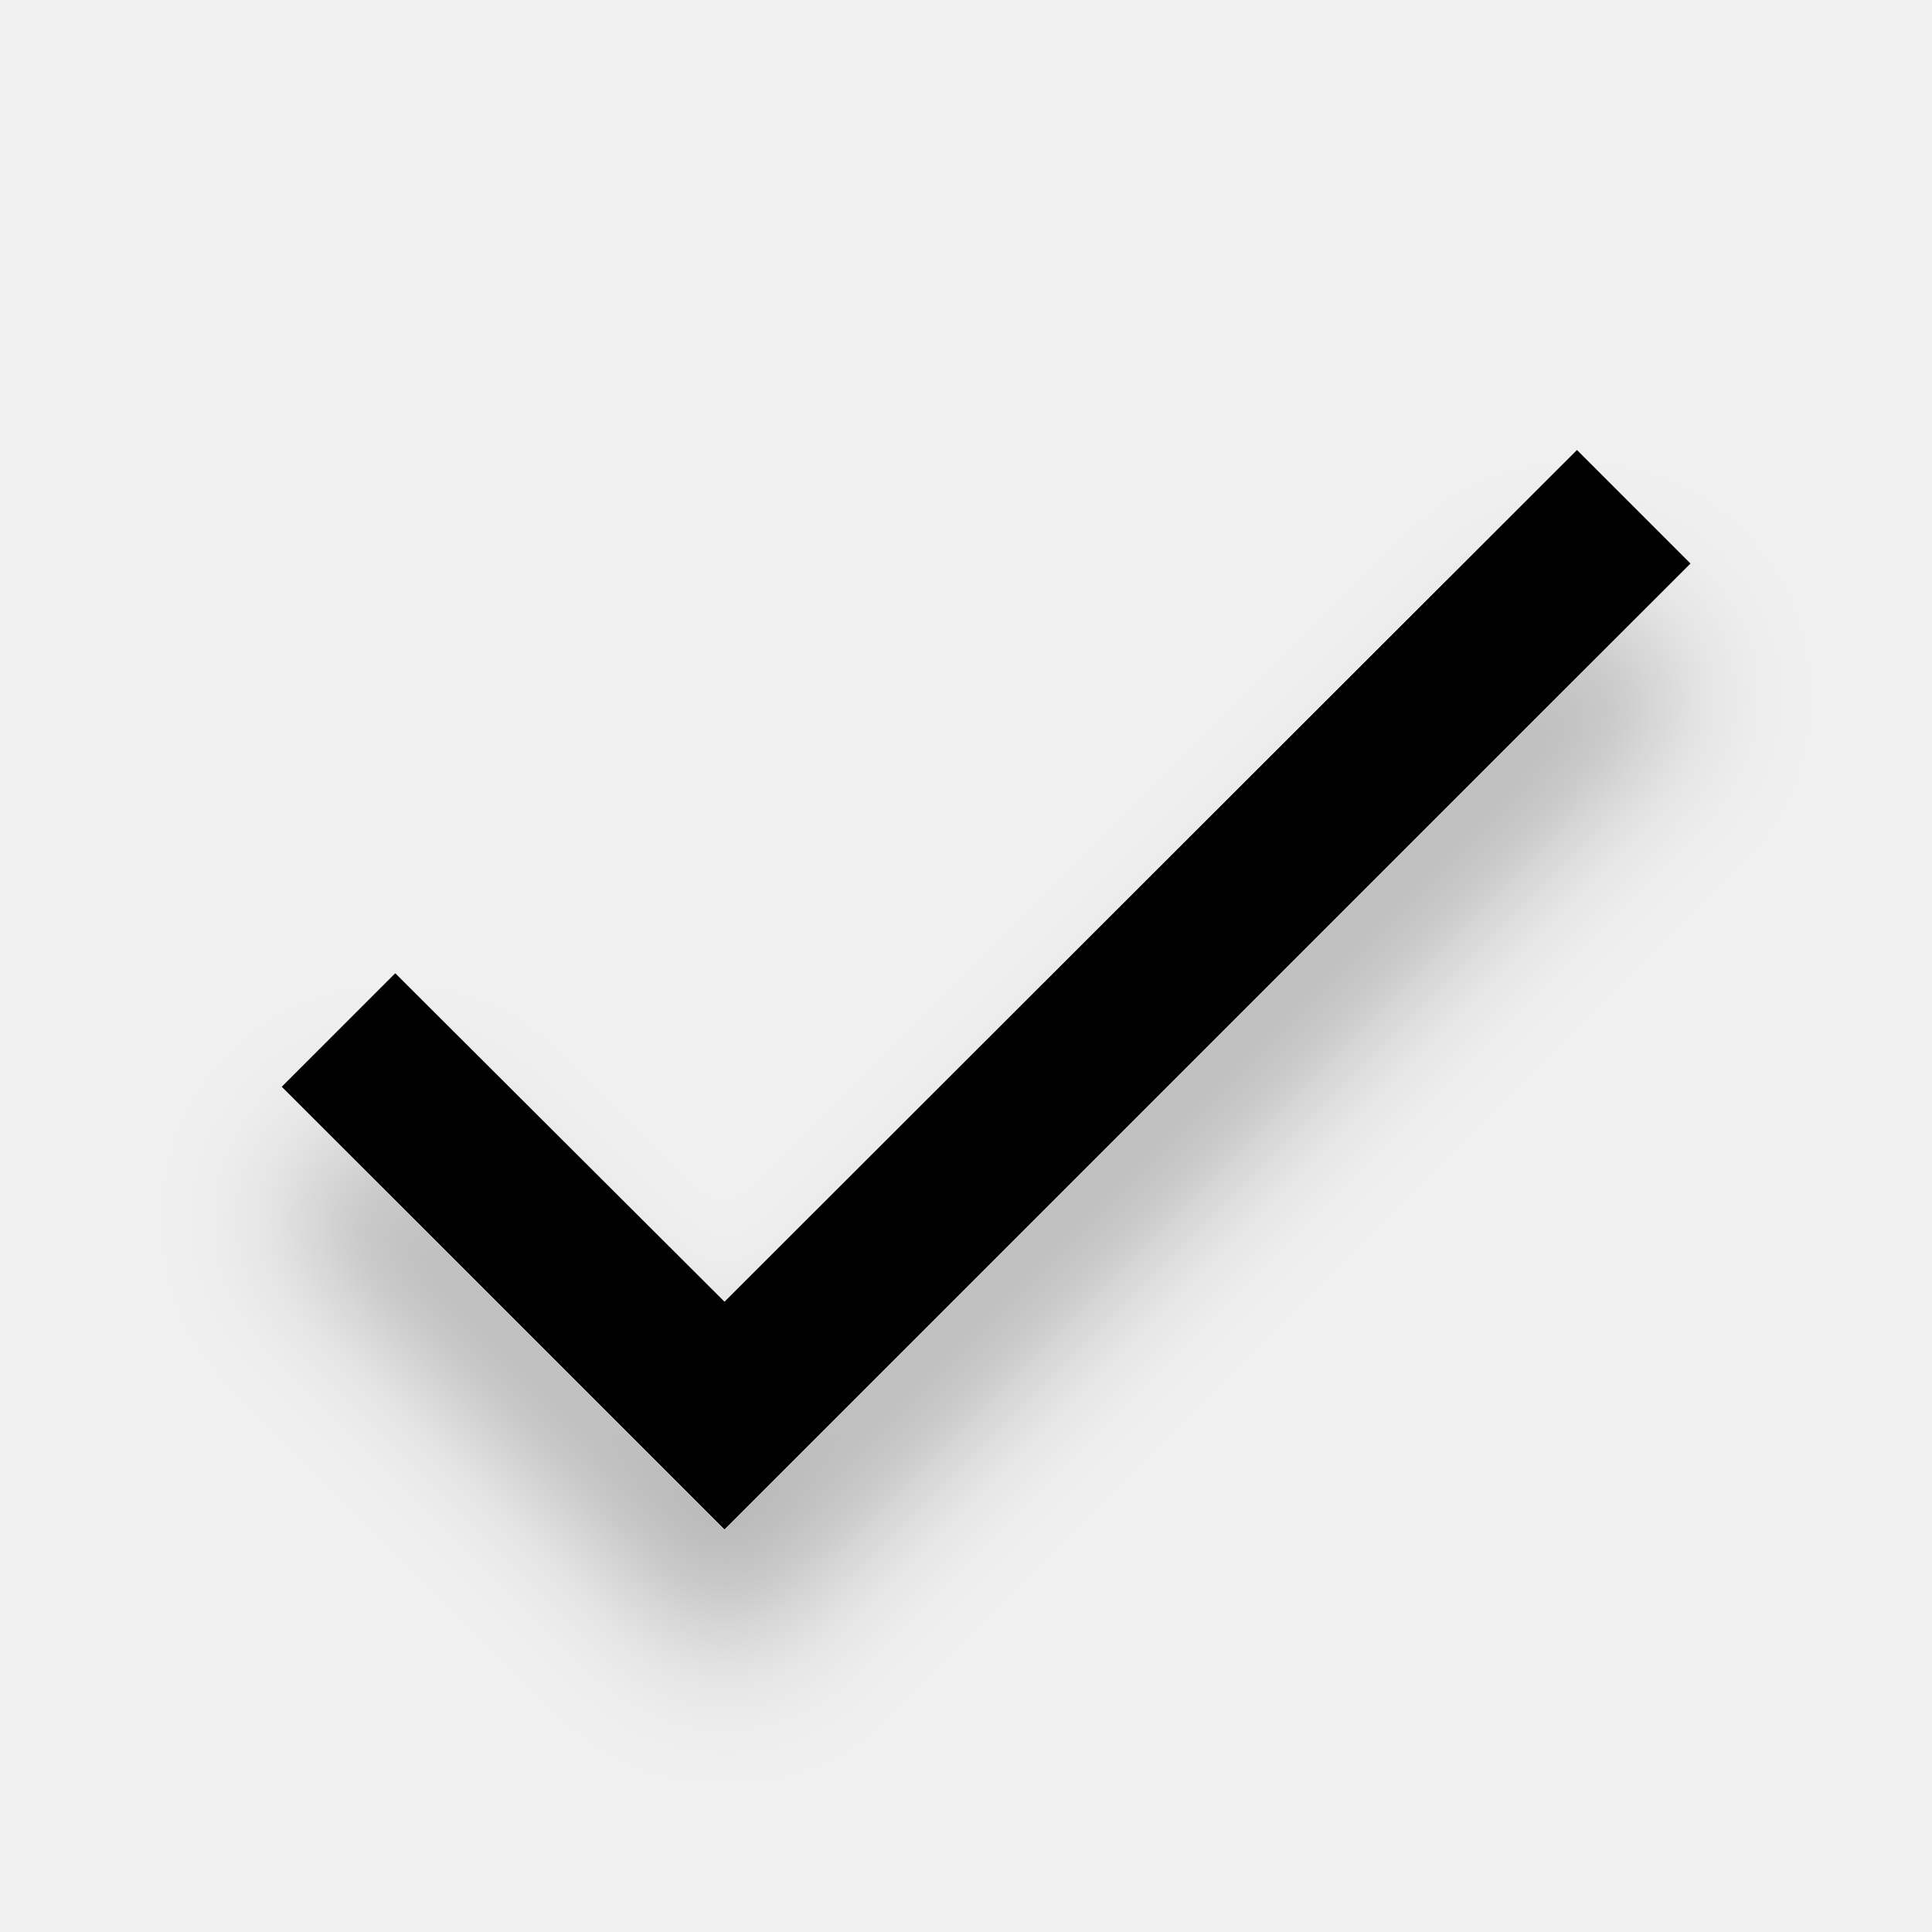
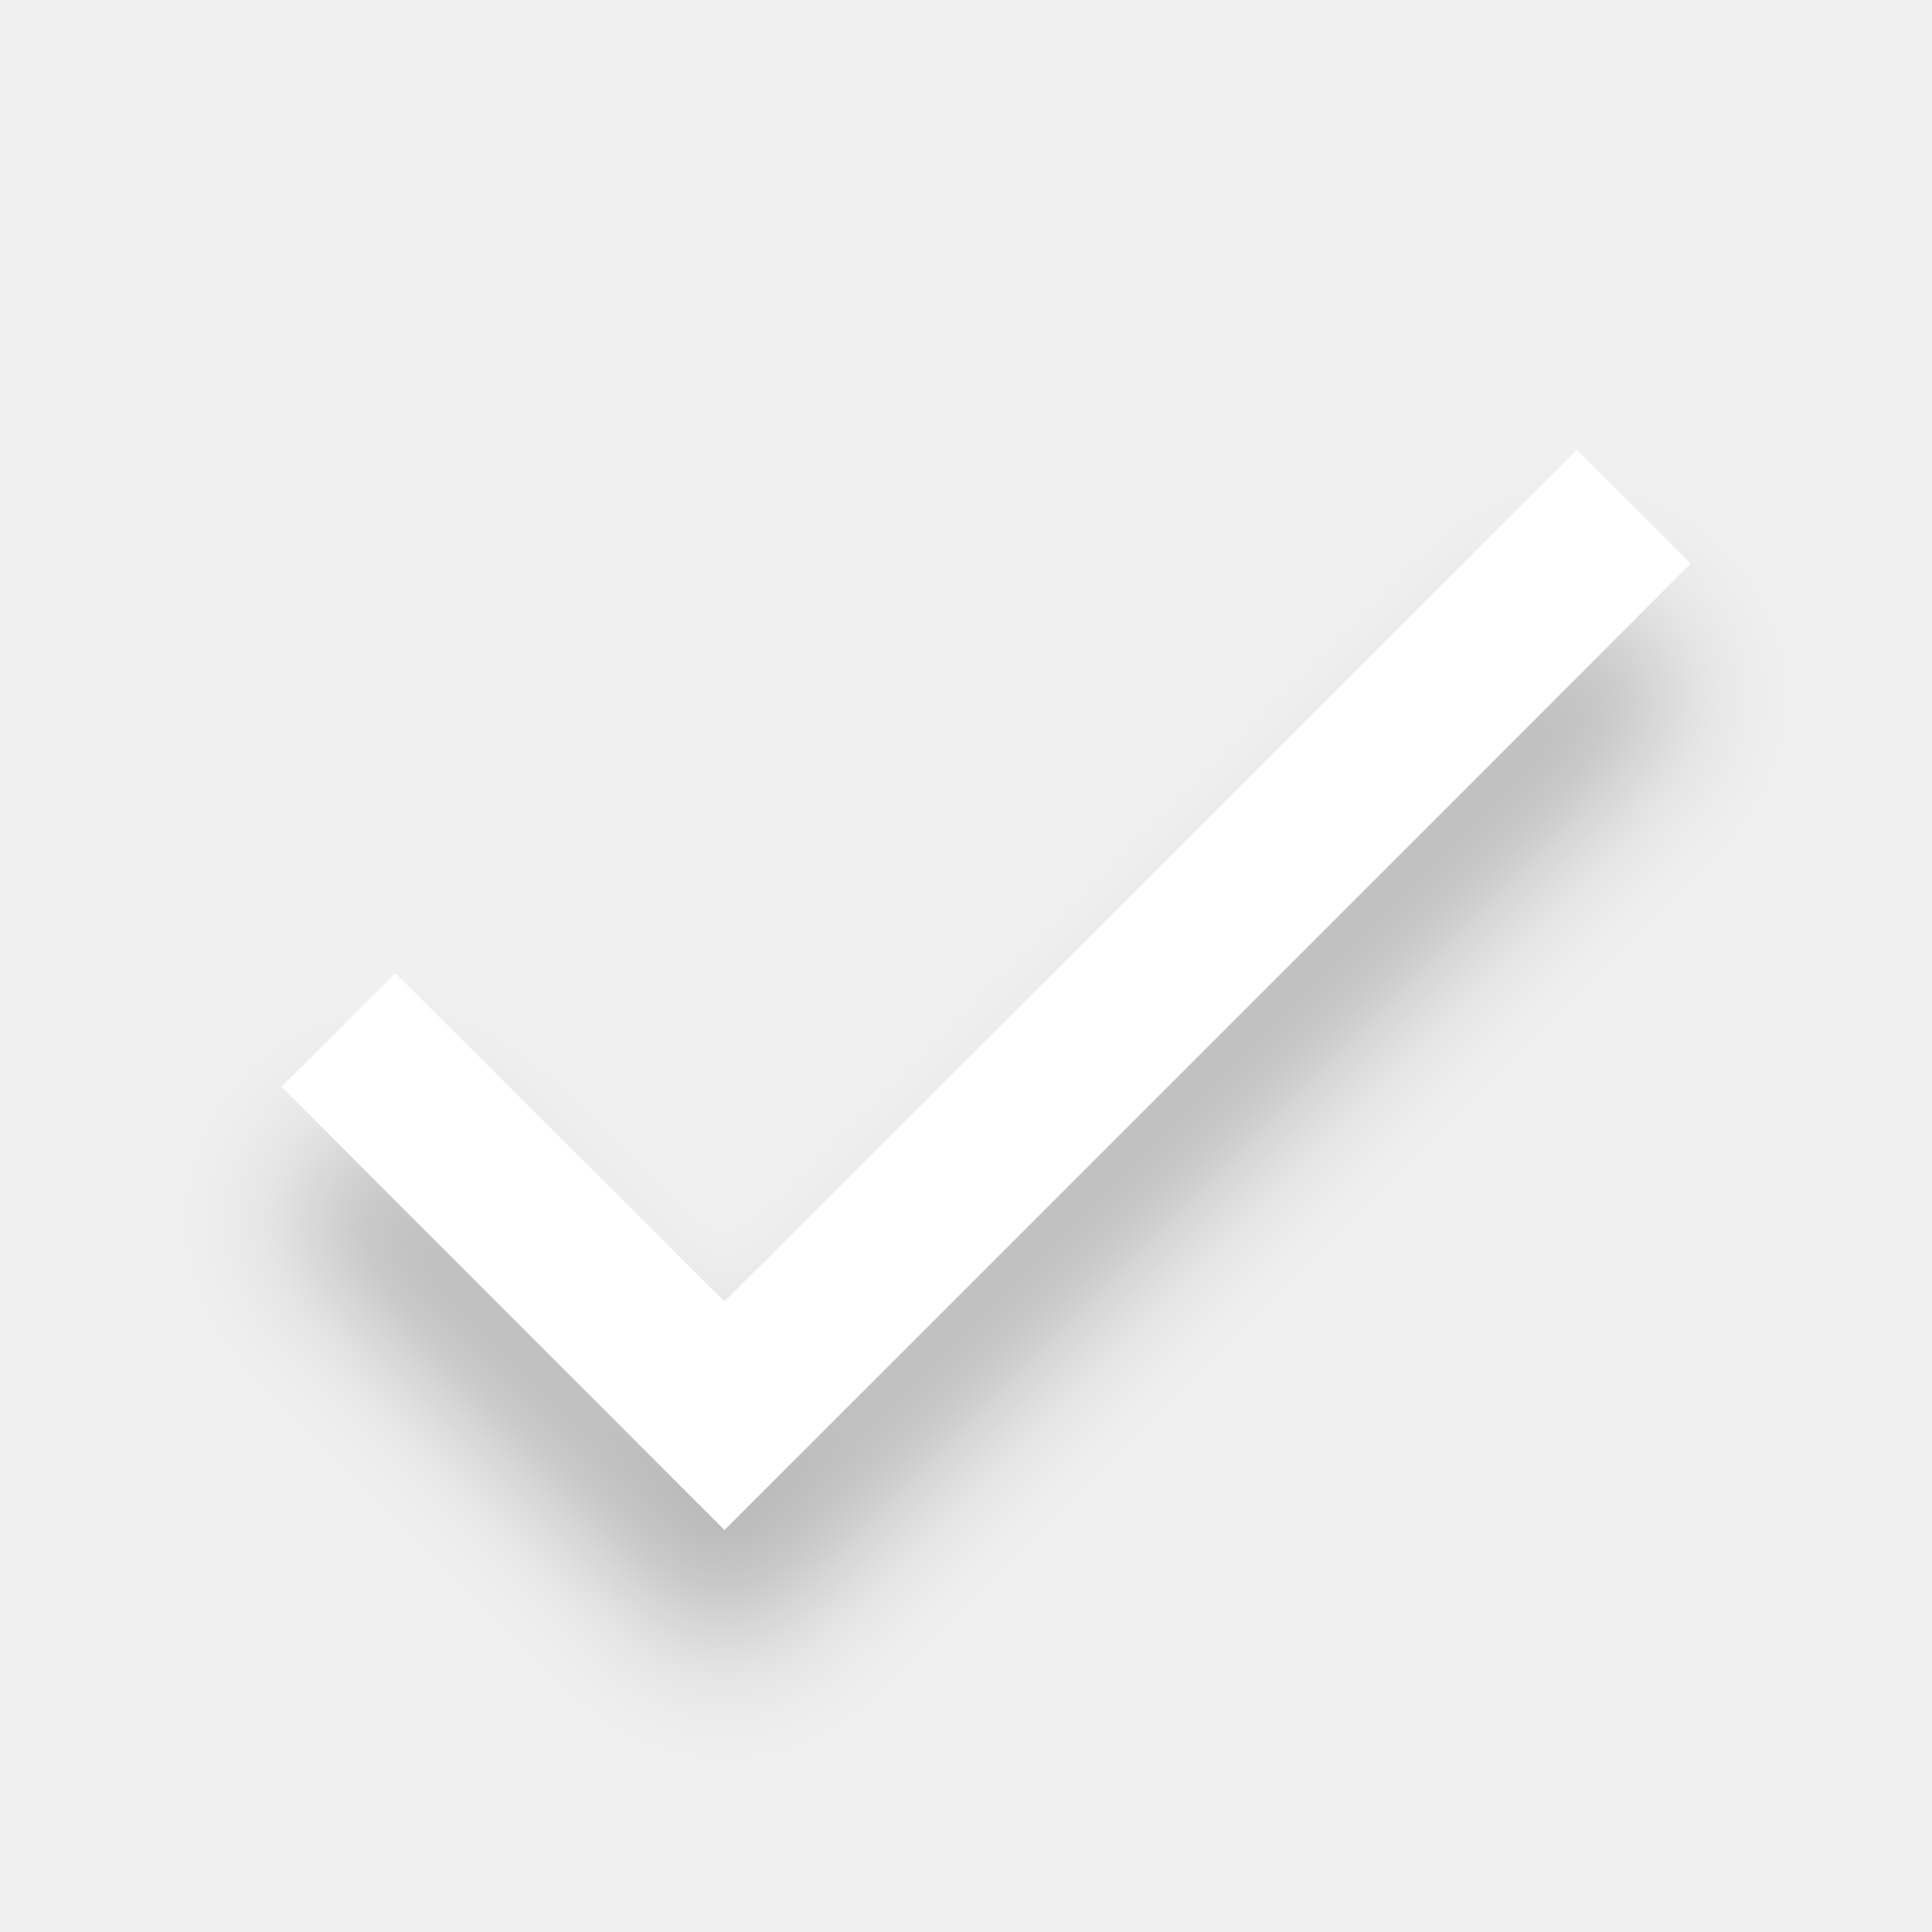
<svg xmlns="http://www.w3.org/2000/svg" width="58" height="58" viewBox="0 0 58 58" fill="none">
  <g filter="url(#filter0_d_259660_2)">
-     <path d="M50.75 16.917L21.75 45.917L8.458 32.625L11.866 29.218L21.75 39.078L47.342 13.509L50.75 16.917Z" fill="black" />
+     <path d="M50.75 16.917L21.75 45.917L8.458 32.625L11.866 29.218L21.75 39.078L47.342 13.509L50.75 16.917Z" fill="white" />
  </g>
  <defs>
    <filter id="filter0_d_259660_2" x="-4" y="0" width="66" height="66" filterUnits="userSpaceOnUse" color-interpolation-filters="sRGB">
      <feFlood flood-opacity="0" result="BackgroundImageFix" />
      <feColorMatrix in="SourceAlpha" type="matrix" values="0 0 0 0 0 0 0 0 0 0 0 0 0 0 0 0 0 0 127 0" result="hardAlpha" />
      <feOffset dy="4" />
      <feGaussianBlur stdDeviation="2" />
      <feComposite in2="hardAlpha" operator="out" />
      <feColorMatrix type="matrix" values="0 0 0 0 0 0 0 0 0 0 0 0 0 0 0 0 0 0 0.25 0" />
      <feBlend mode="normal" in2="BackgroundImageFix" result="effect1_dropShadow_259660_2" />
      <feBlend mode="normal" in="SourceGraphic" in2="effect1_dropShadow_259660_2" result="shape" />
    </filter>
  </defs>
</svg>
